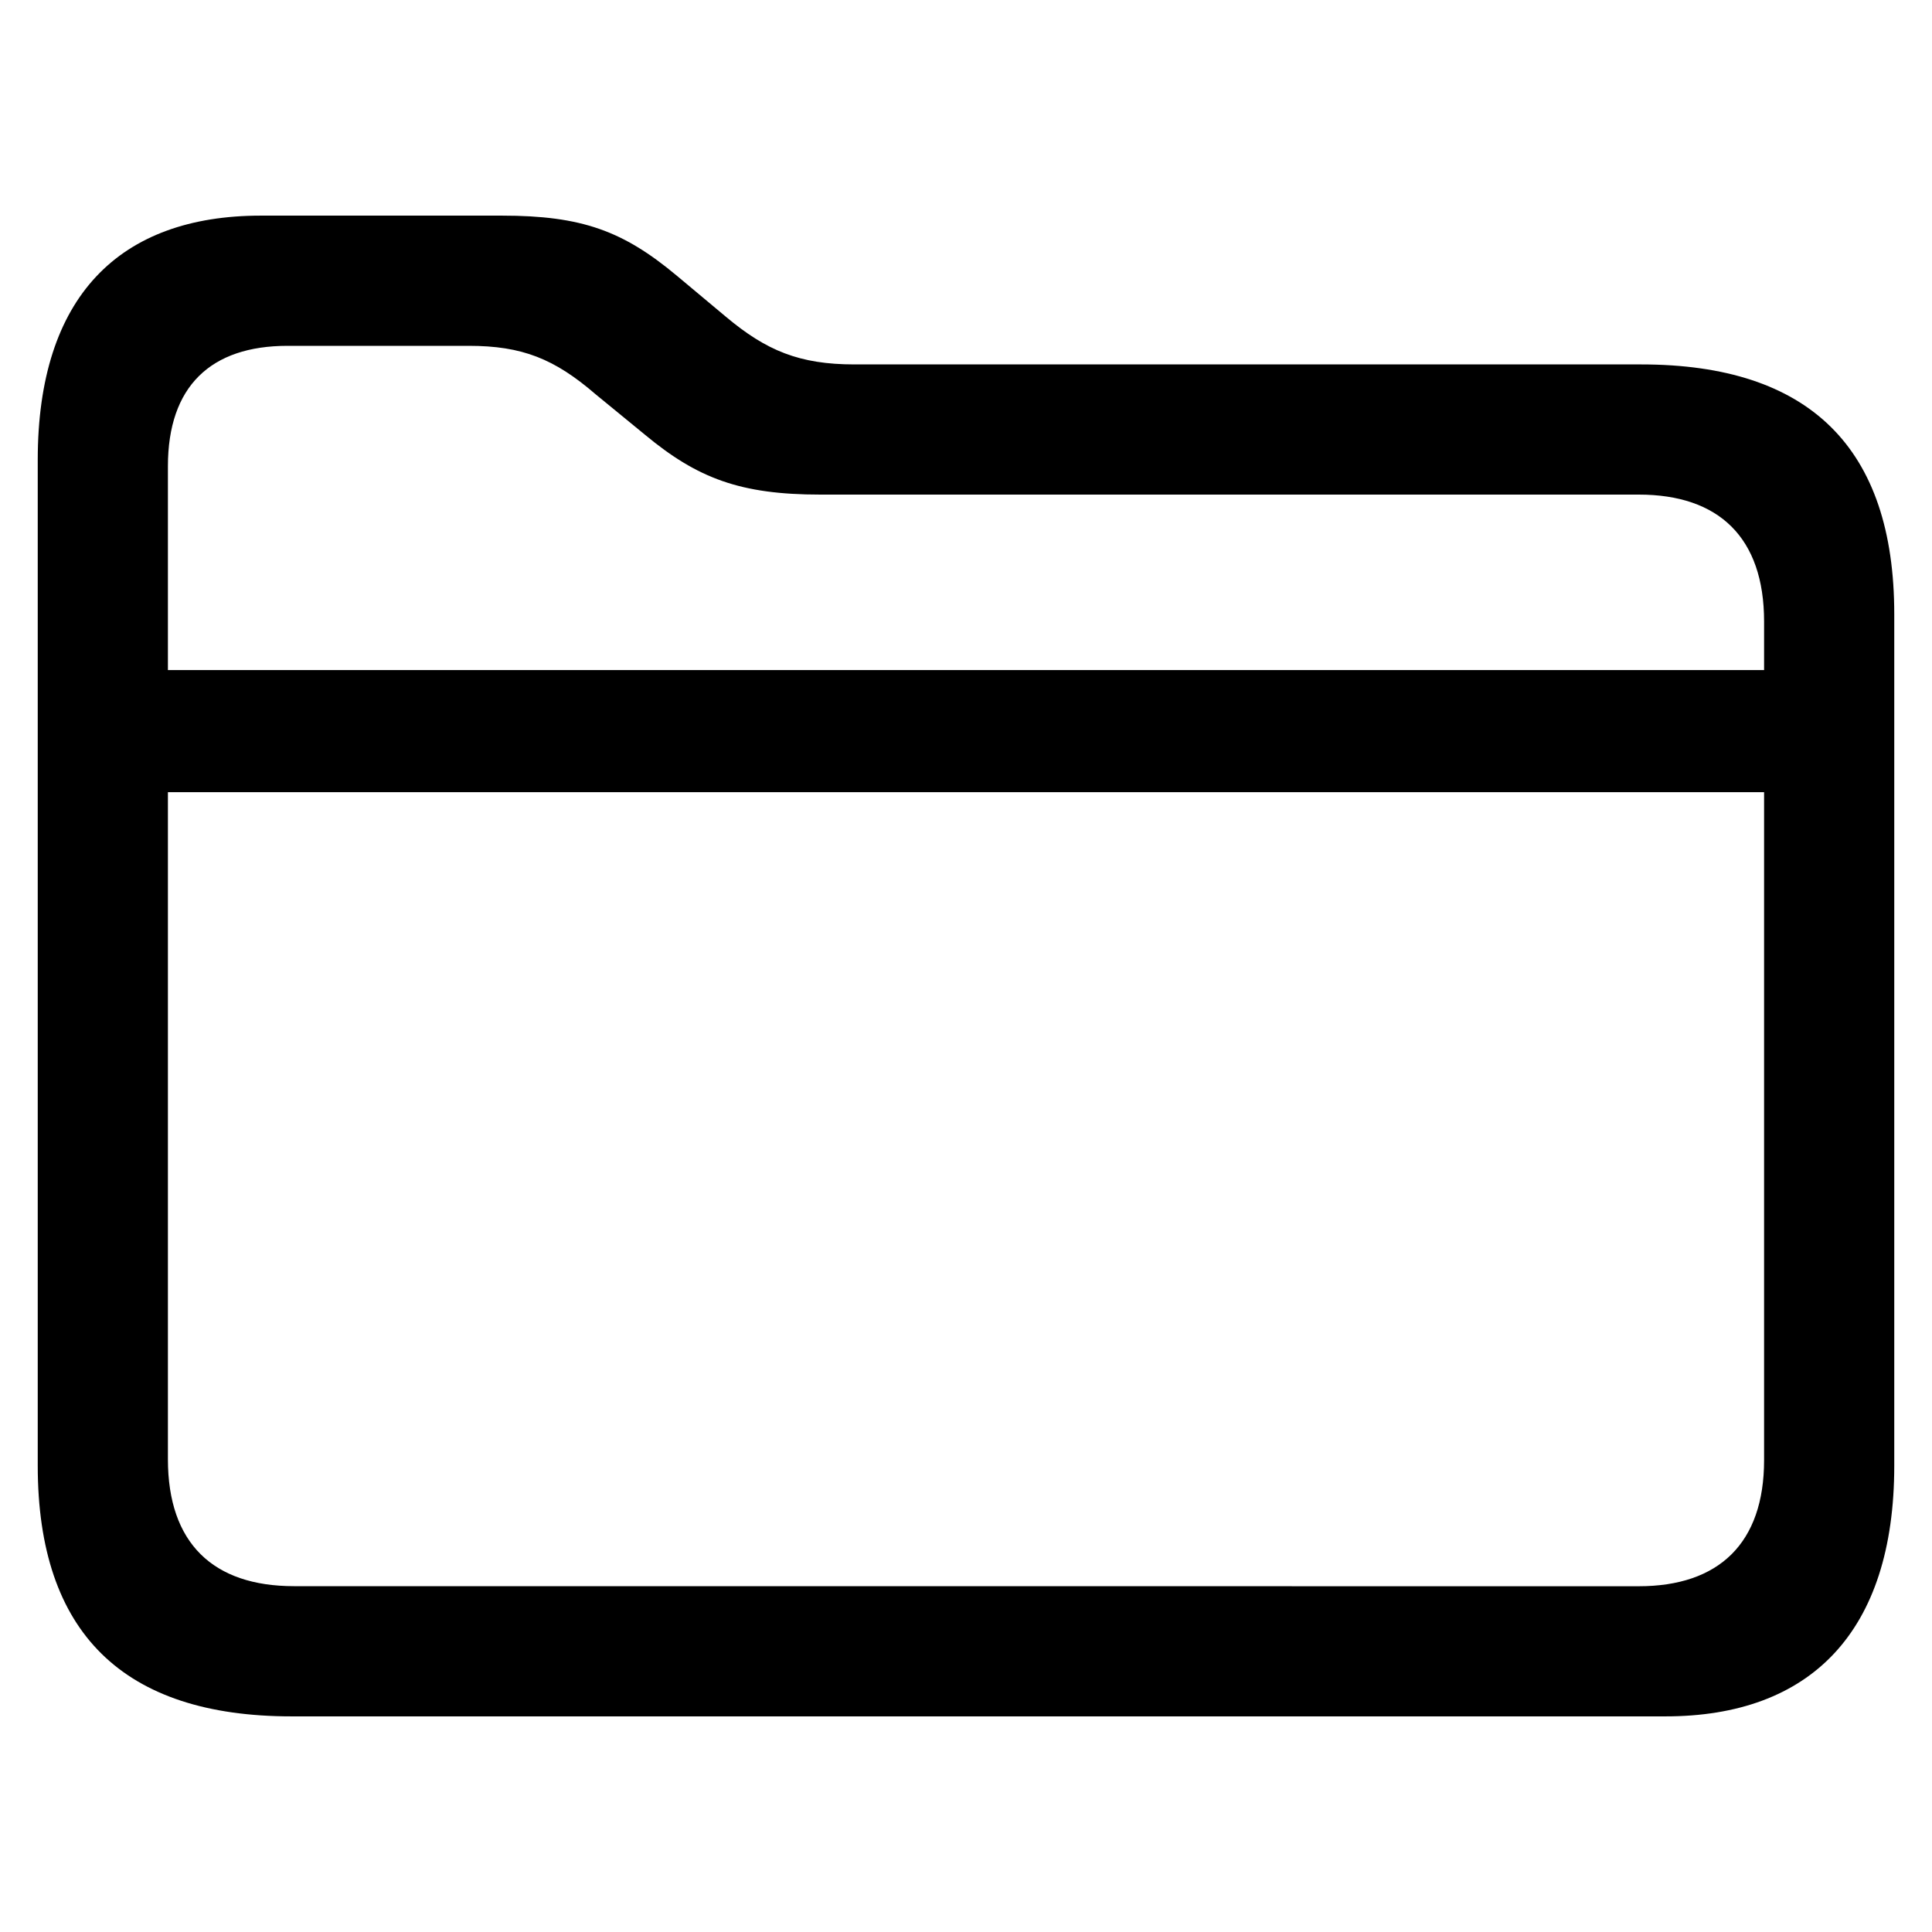
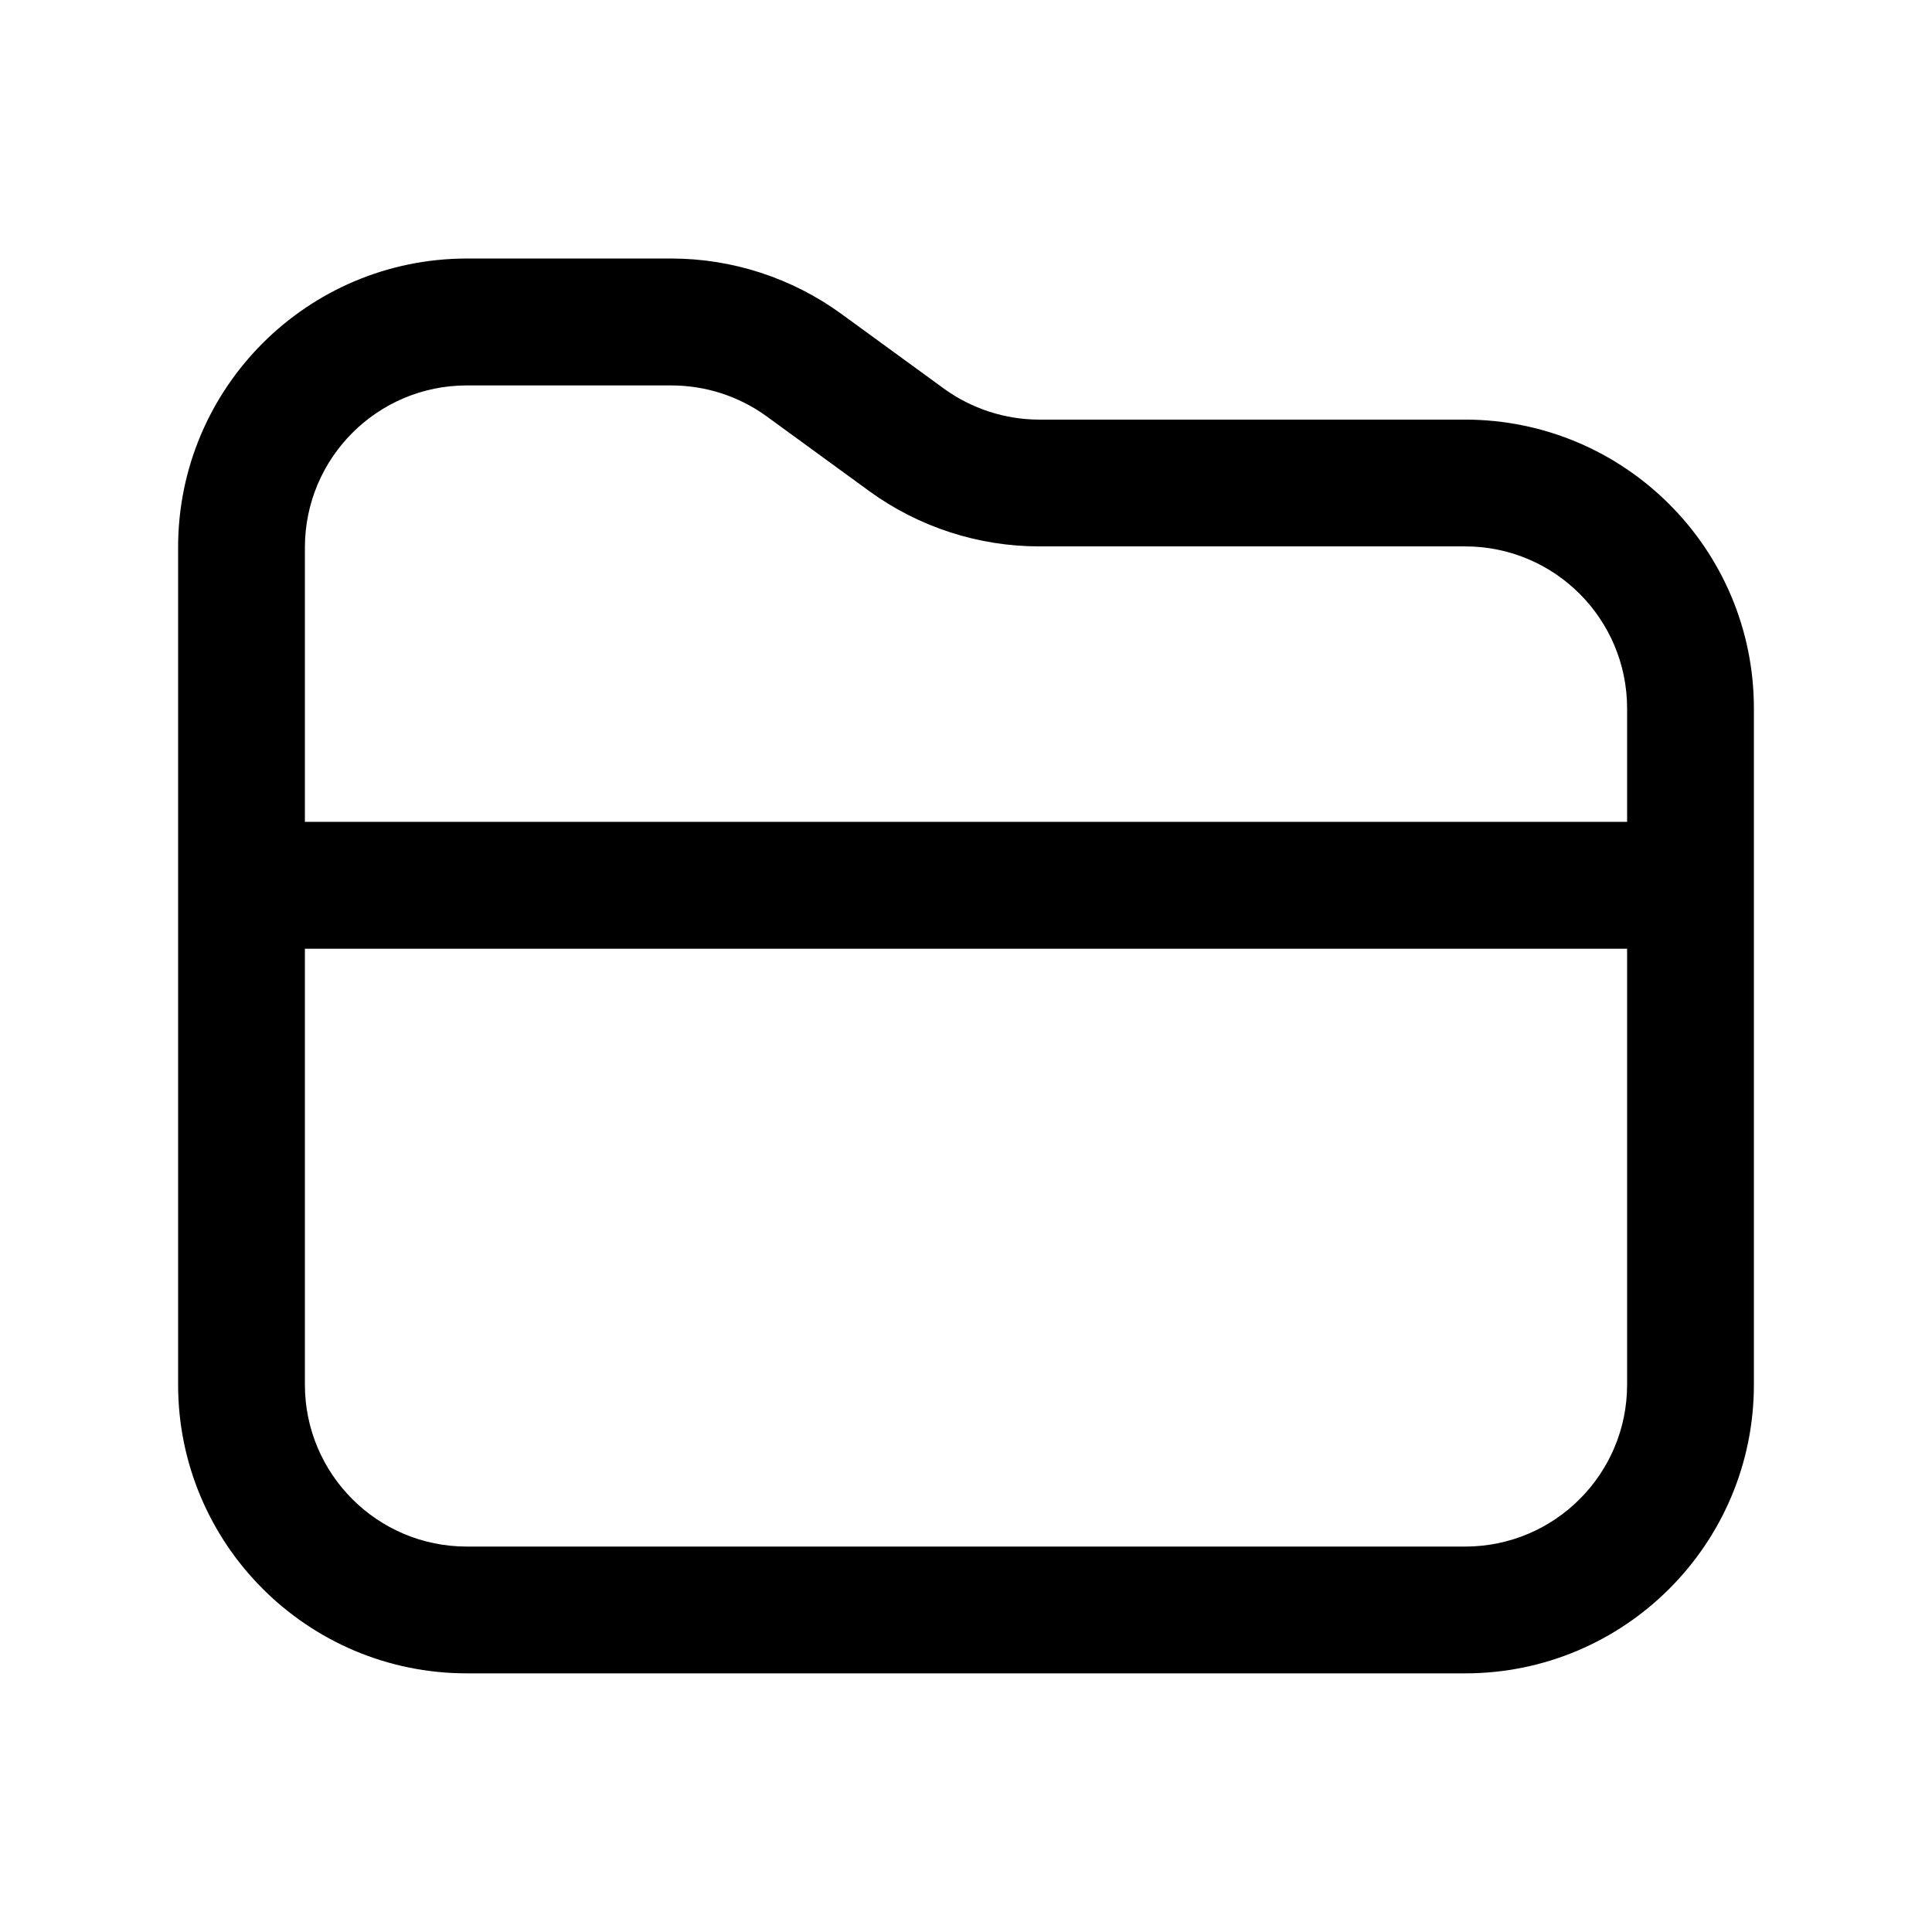
- <svg xmlns="http://www.w3.org/2000/svg" viewBox="0 0 56 56">
-   <path fill="currentColor" d="M8.453 49.75h39.82c4.195 0 6.633-2.437 6.633-7.266v-24.68c0-4.827-2.46-7.241-7.336-7.241H24.766c-1.594 0-2.555-.399-3.727-1.383l-1.43-1.196c-1.547-1.289-2.742-1.734-5.062-1.734H7.562c-4.101 0-6.468 2.344-6.468 7.078v29.156c0 4.852 2.484 7.266 7.359 7.266M4.867 13.516c0-2.32 1.242-3.492 3.469-3.492h5.25c1.547 0 2.484.374 3.68 1.406l1.43 1.172c1.523 1.265 2.765 1.734 5.085 1.734H47.5c2.32 0 3.633 1.242 3.633 3.68v1.406H4.867Zm3.656 32.46c-2.343 0-3.656-1.242-3.656-3.68V22.962h46.266v19.36c0 2.413-1.313 3.656-3.633 3.656Z" />
+ <svg xmlns="http://www.w3.org/2000/svg" viewBox="0 0 16 16">
+   <path fill="currentColor" fill-rule="evenodd" clip-rule="evenodd" d="M5.56 2.141C6.065 2.141 6.558 2.302 6.967 2.599L7.818 3.219C8.048 3.385 8.324 3.475 8.607 3.475H12.134C13.454 3.476 14.525 4.546 14.525 5.867V11.467C14.525 12.787 13.454 13.858 12.134 13.858H3.866C2.546 13.858 1.475 12.787 1.475 11.467V4.533C1.475 3.212 2.546 2.142 3.866 2.141H5.56ZM2.525 7.857V11.467C2.525 12.207 3.125 12.808 3.866 12.808H12.134C12.875 12.808 13.475 12.207 13.475 11.467V7.857H2.525ZM3.866 3.192C3.126 3.192 2.526 3.792 2.525 4.533V6.806H13.475V5.867C13.475 5.126 12.875 4.525 12.134 4.525H8.607C8.102 4.525 7.609 4.365 7.2 4.068L6.349 3.448C6.119 3.281 5.843 3.192 5.56 3.192H3.866Z" />
</svg>
